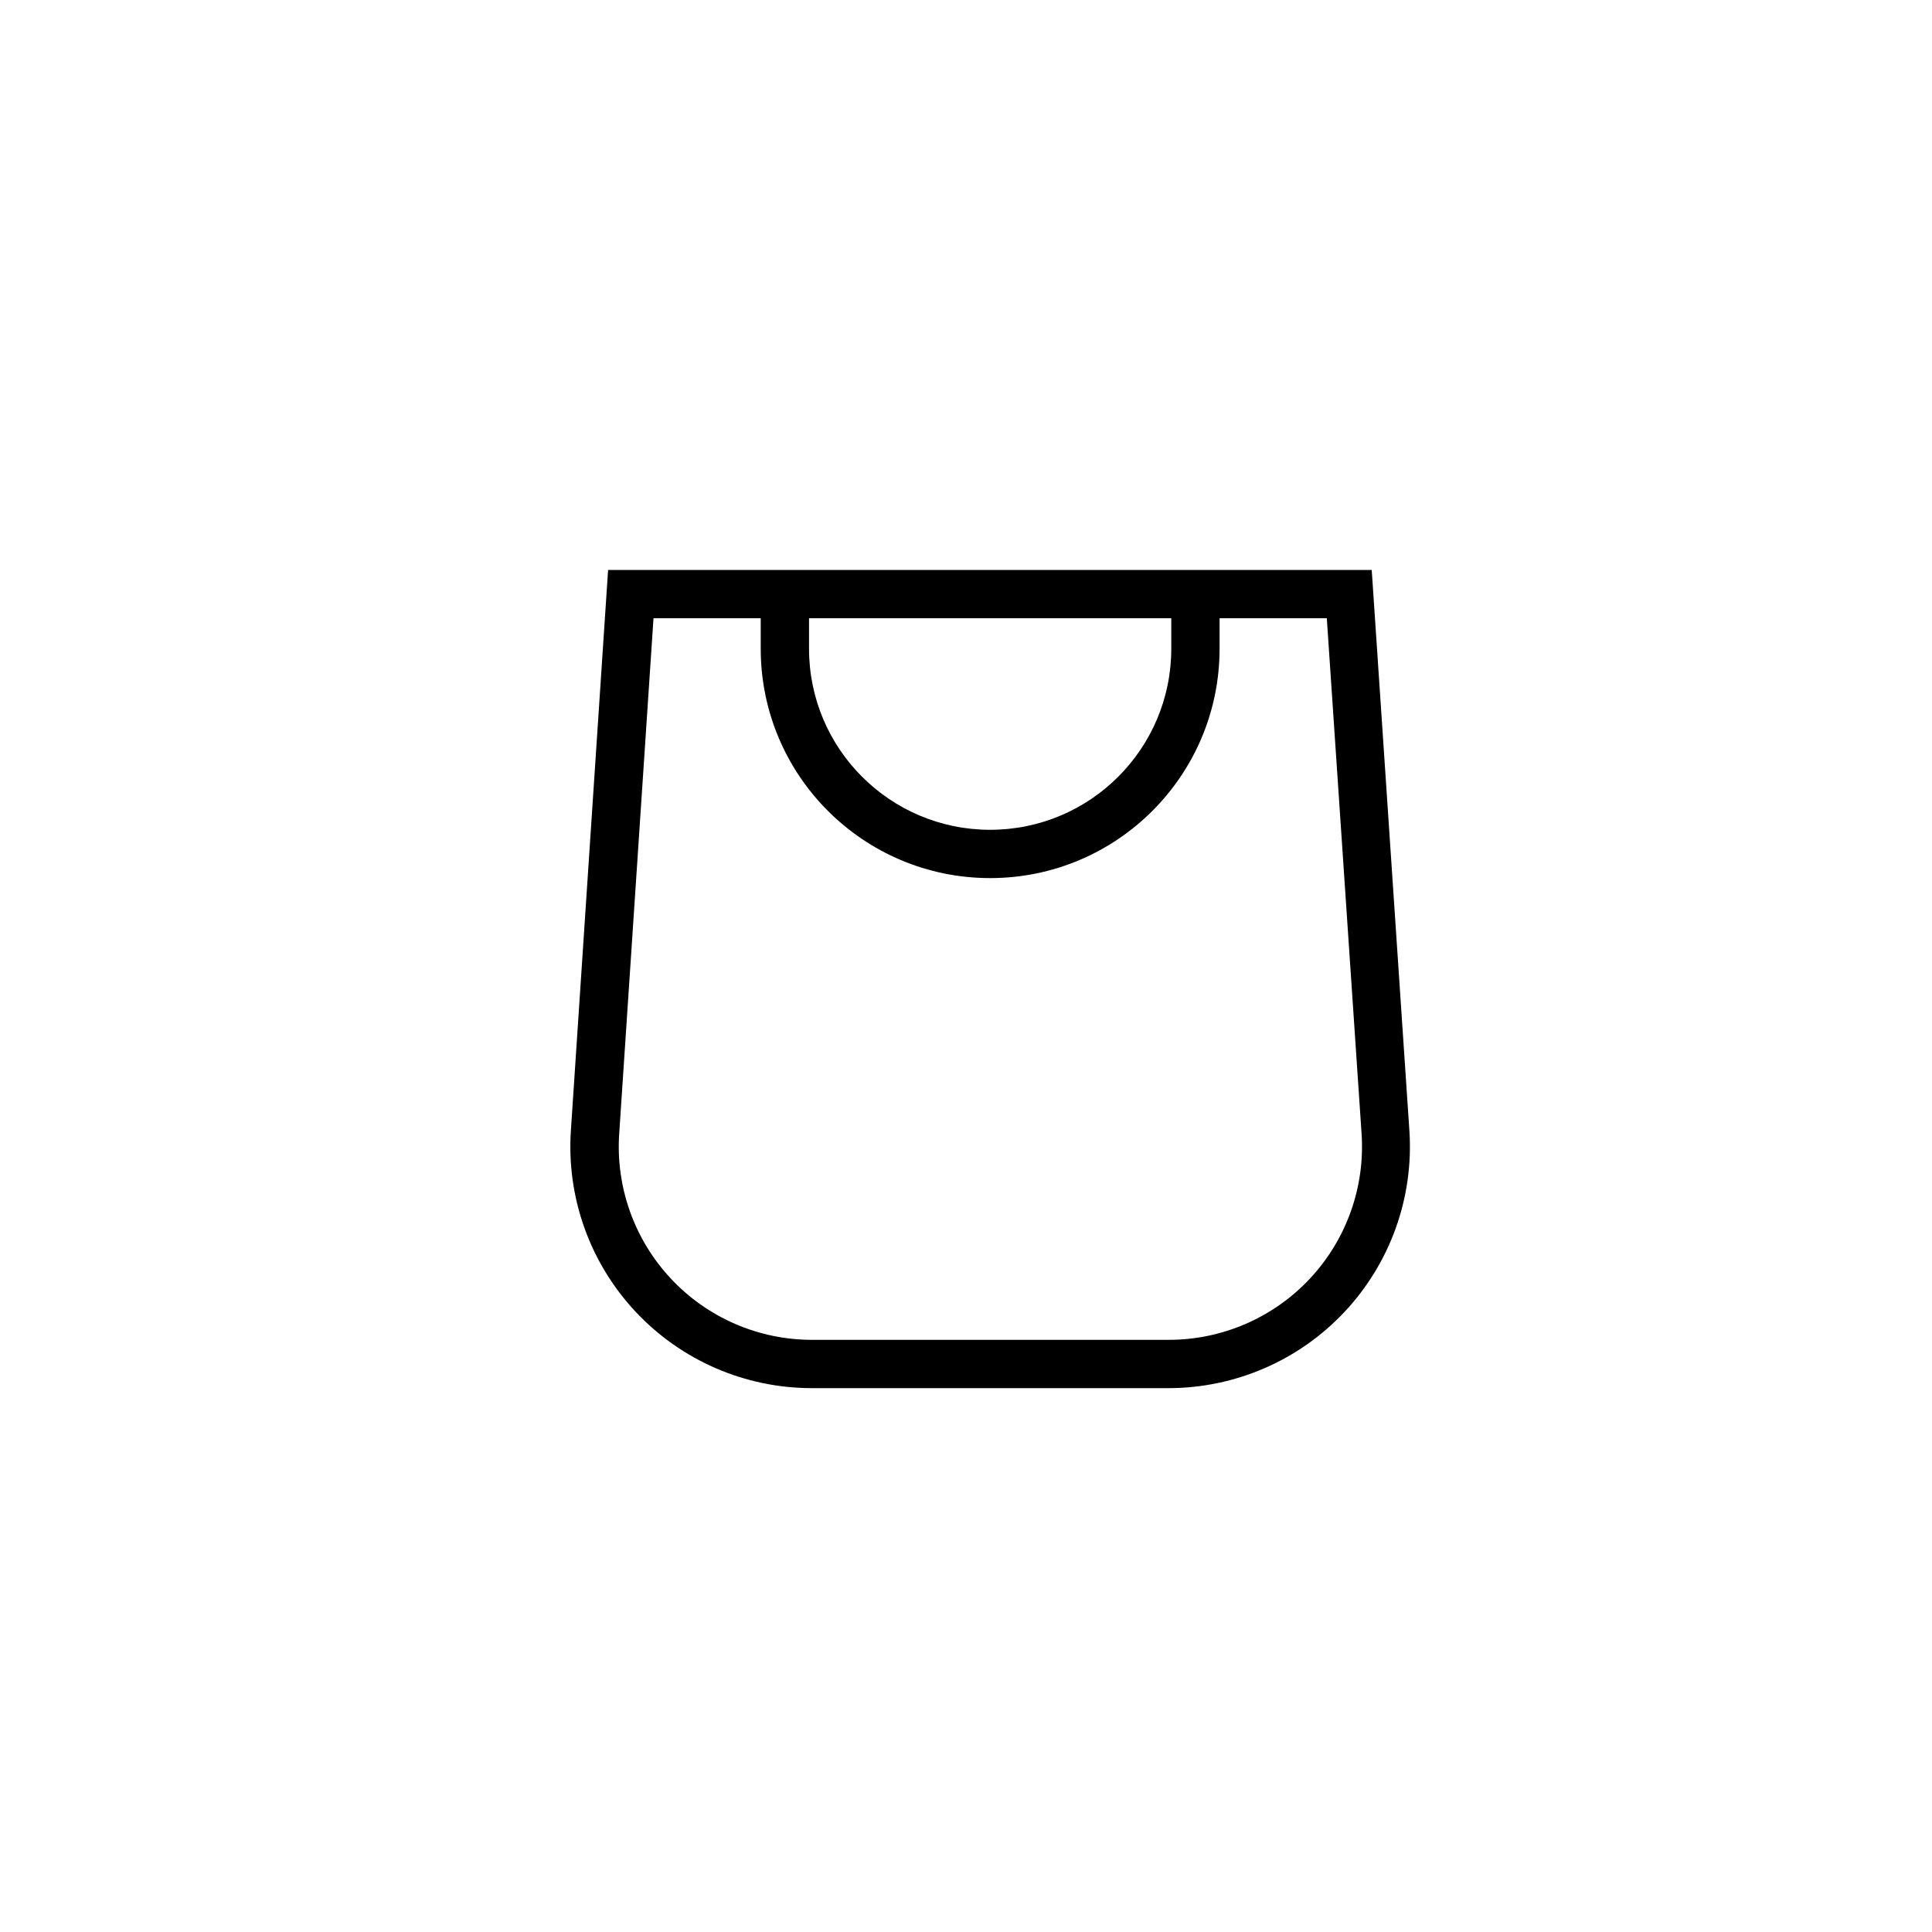
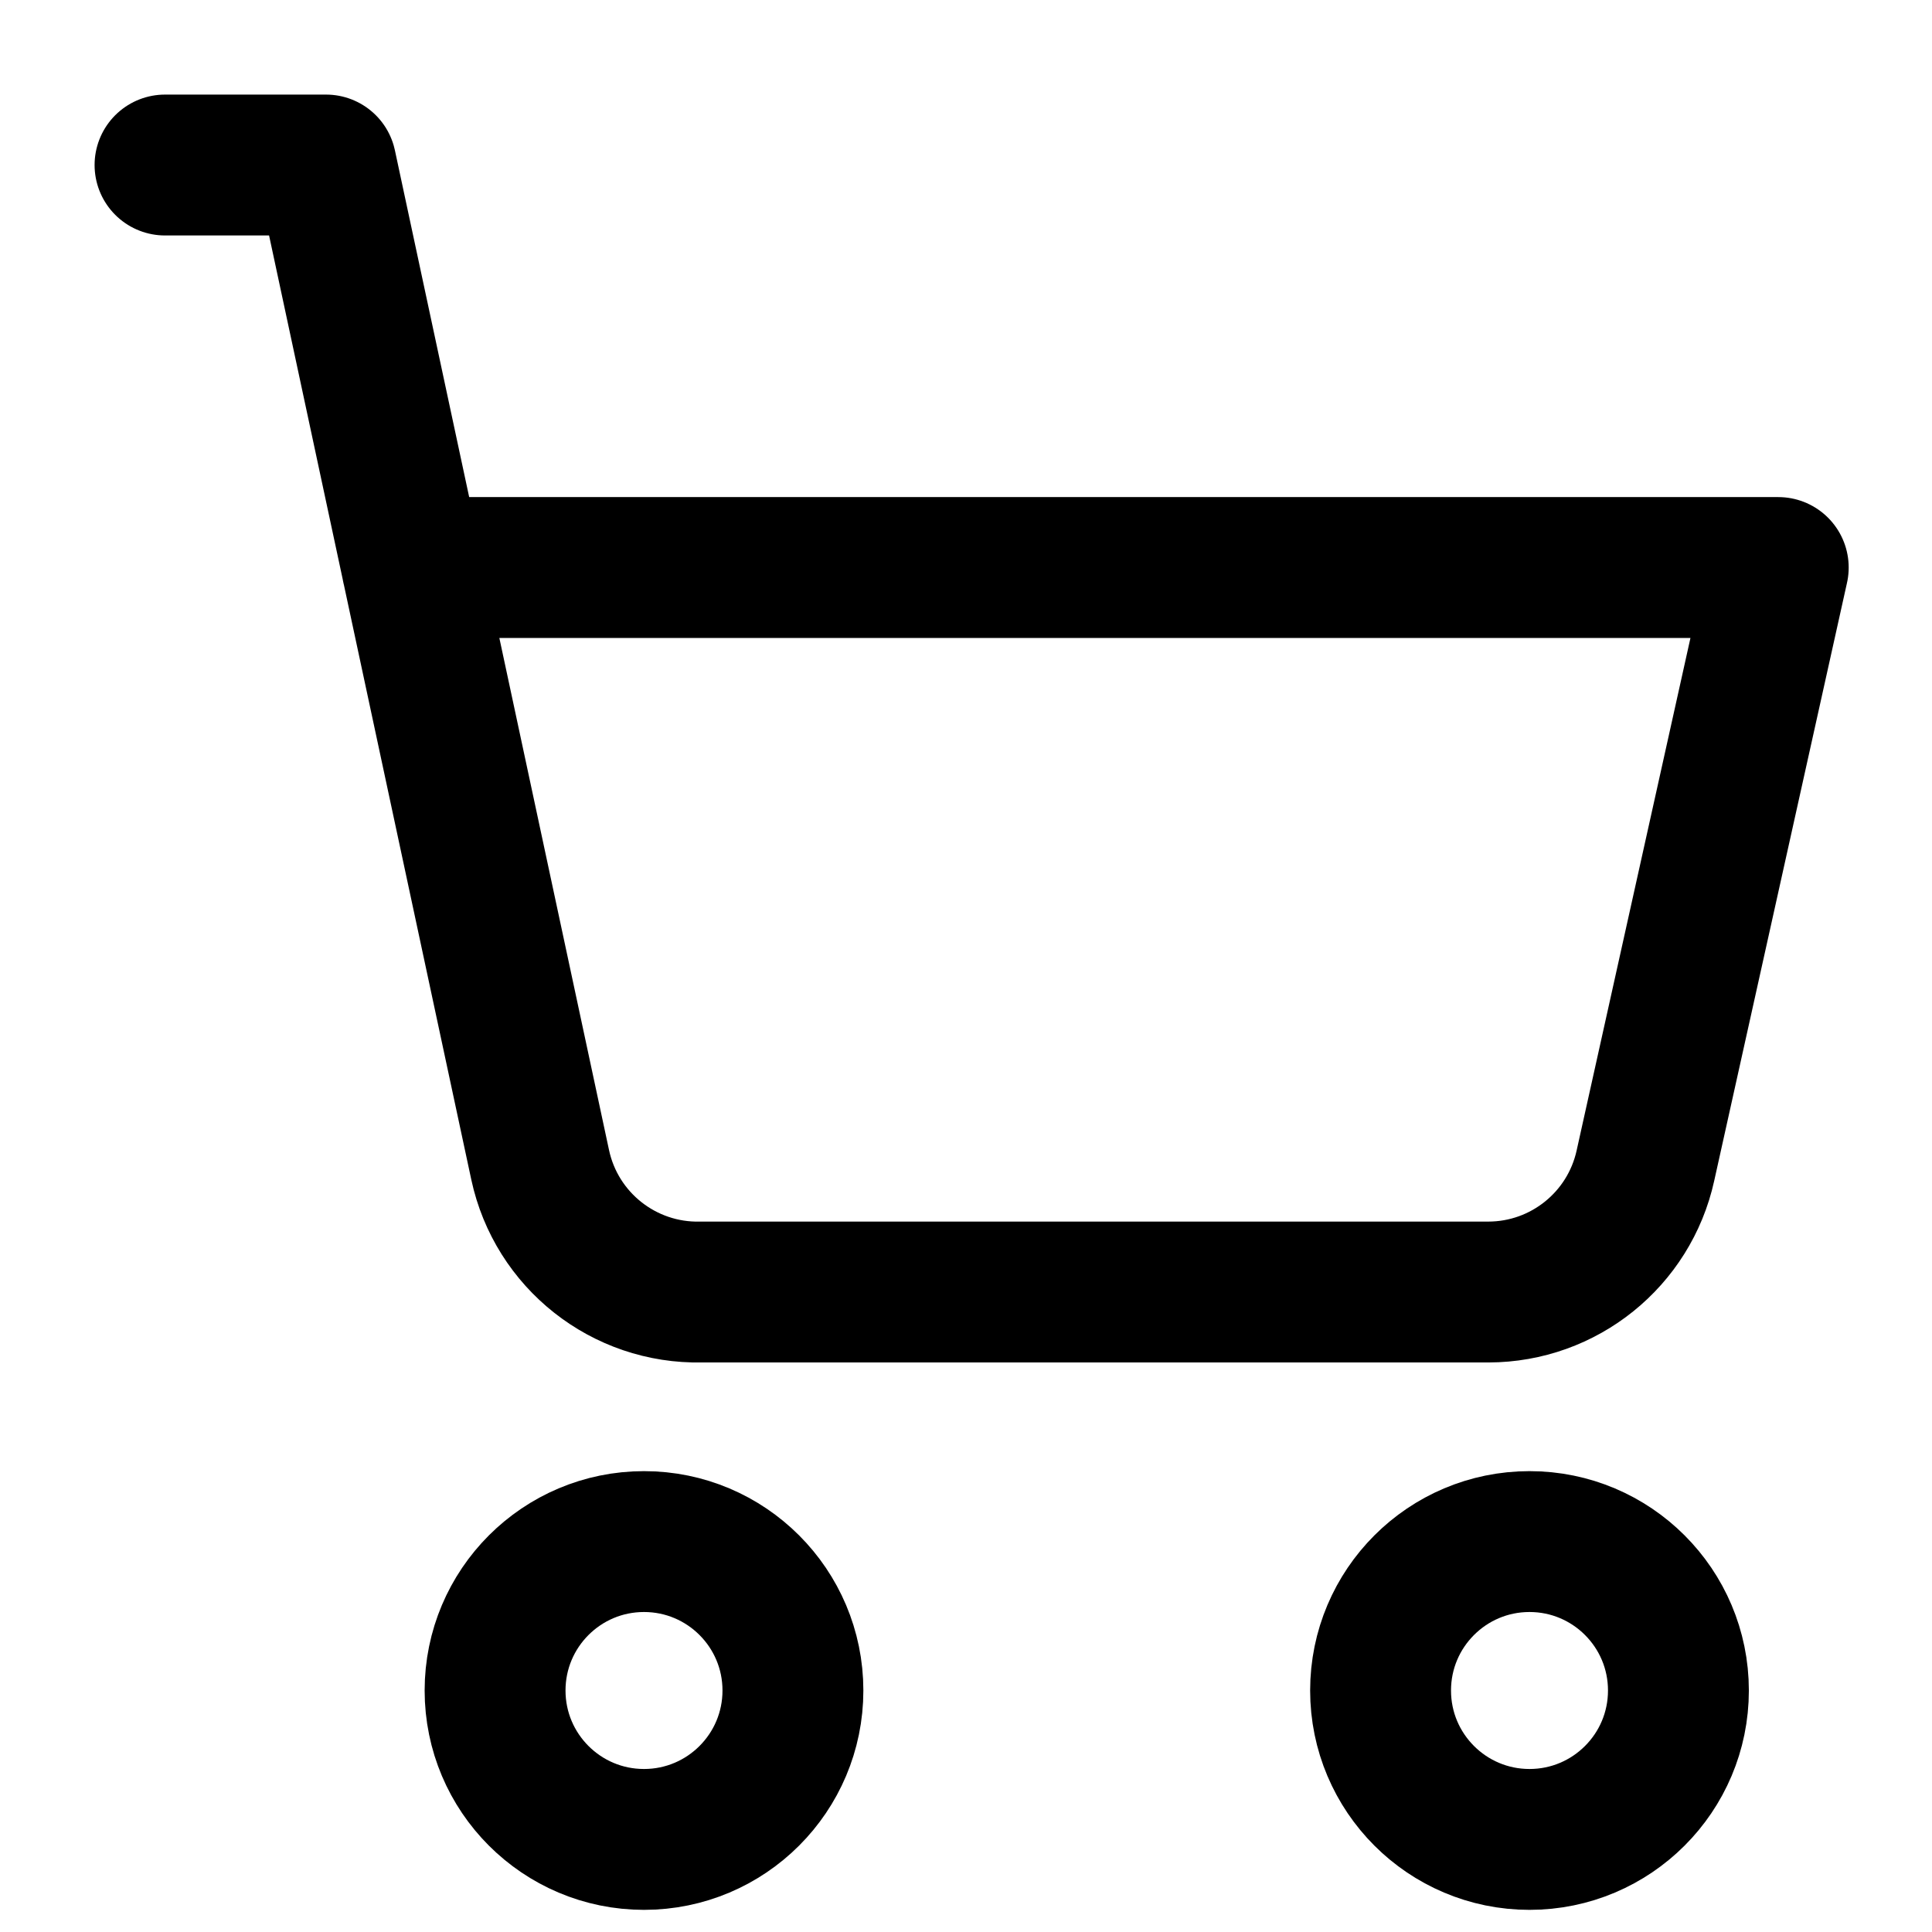
- <svg xmlns="http://www.w3.org/2000/svg" fill="none" class="icon icon-cart-empty" viewBox="0 0 40 40">
-   <path fill="currentColor" fill-rule="evenodd" d="M15.75 11.8h-3.16l-.77 11.6a5 5 0 0 0 4.99 5.34h7.38a5 5 0 0 0 4.99-5.33L28.4 11.8zm0 1h-2.22l-.71 10.67a4 4 0 0 0 3.99 4.27h7.38a4 4 0 0 0 4-4.27l-.72-10.67h-2.22v.63a4.75 4.75 0 1 1-9.5 0zm8.5 0h-7.5v.63a3.75 3.75 0 1 0 7.5 0z" />
+ <svg xmlns="http://www.w3.org/2000/svg" class="icon icon-cart-empty" viewBox="0 0 24 24" fill="none" stroke="currentColor" stroke-width="1.75" stroke-linecap="round" stroke-linejoin="round" aria-hidden="true" focusable="false">
+   <circle cx="8" cy="21" r="1.85" fill="none" />
+   <circle cx="19" cy="21" r="1.85" fill="none" />
+   <path d="M2.05 2.05h2l2.66 12.42a2 2 0 0 0 2 1.58h9.78a2 2 0 0 0 1.95-1.57l1.65-7.43H5.12" />
</svg>
